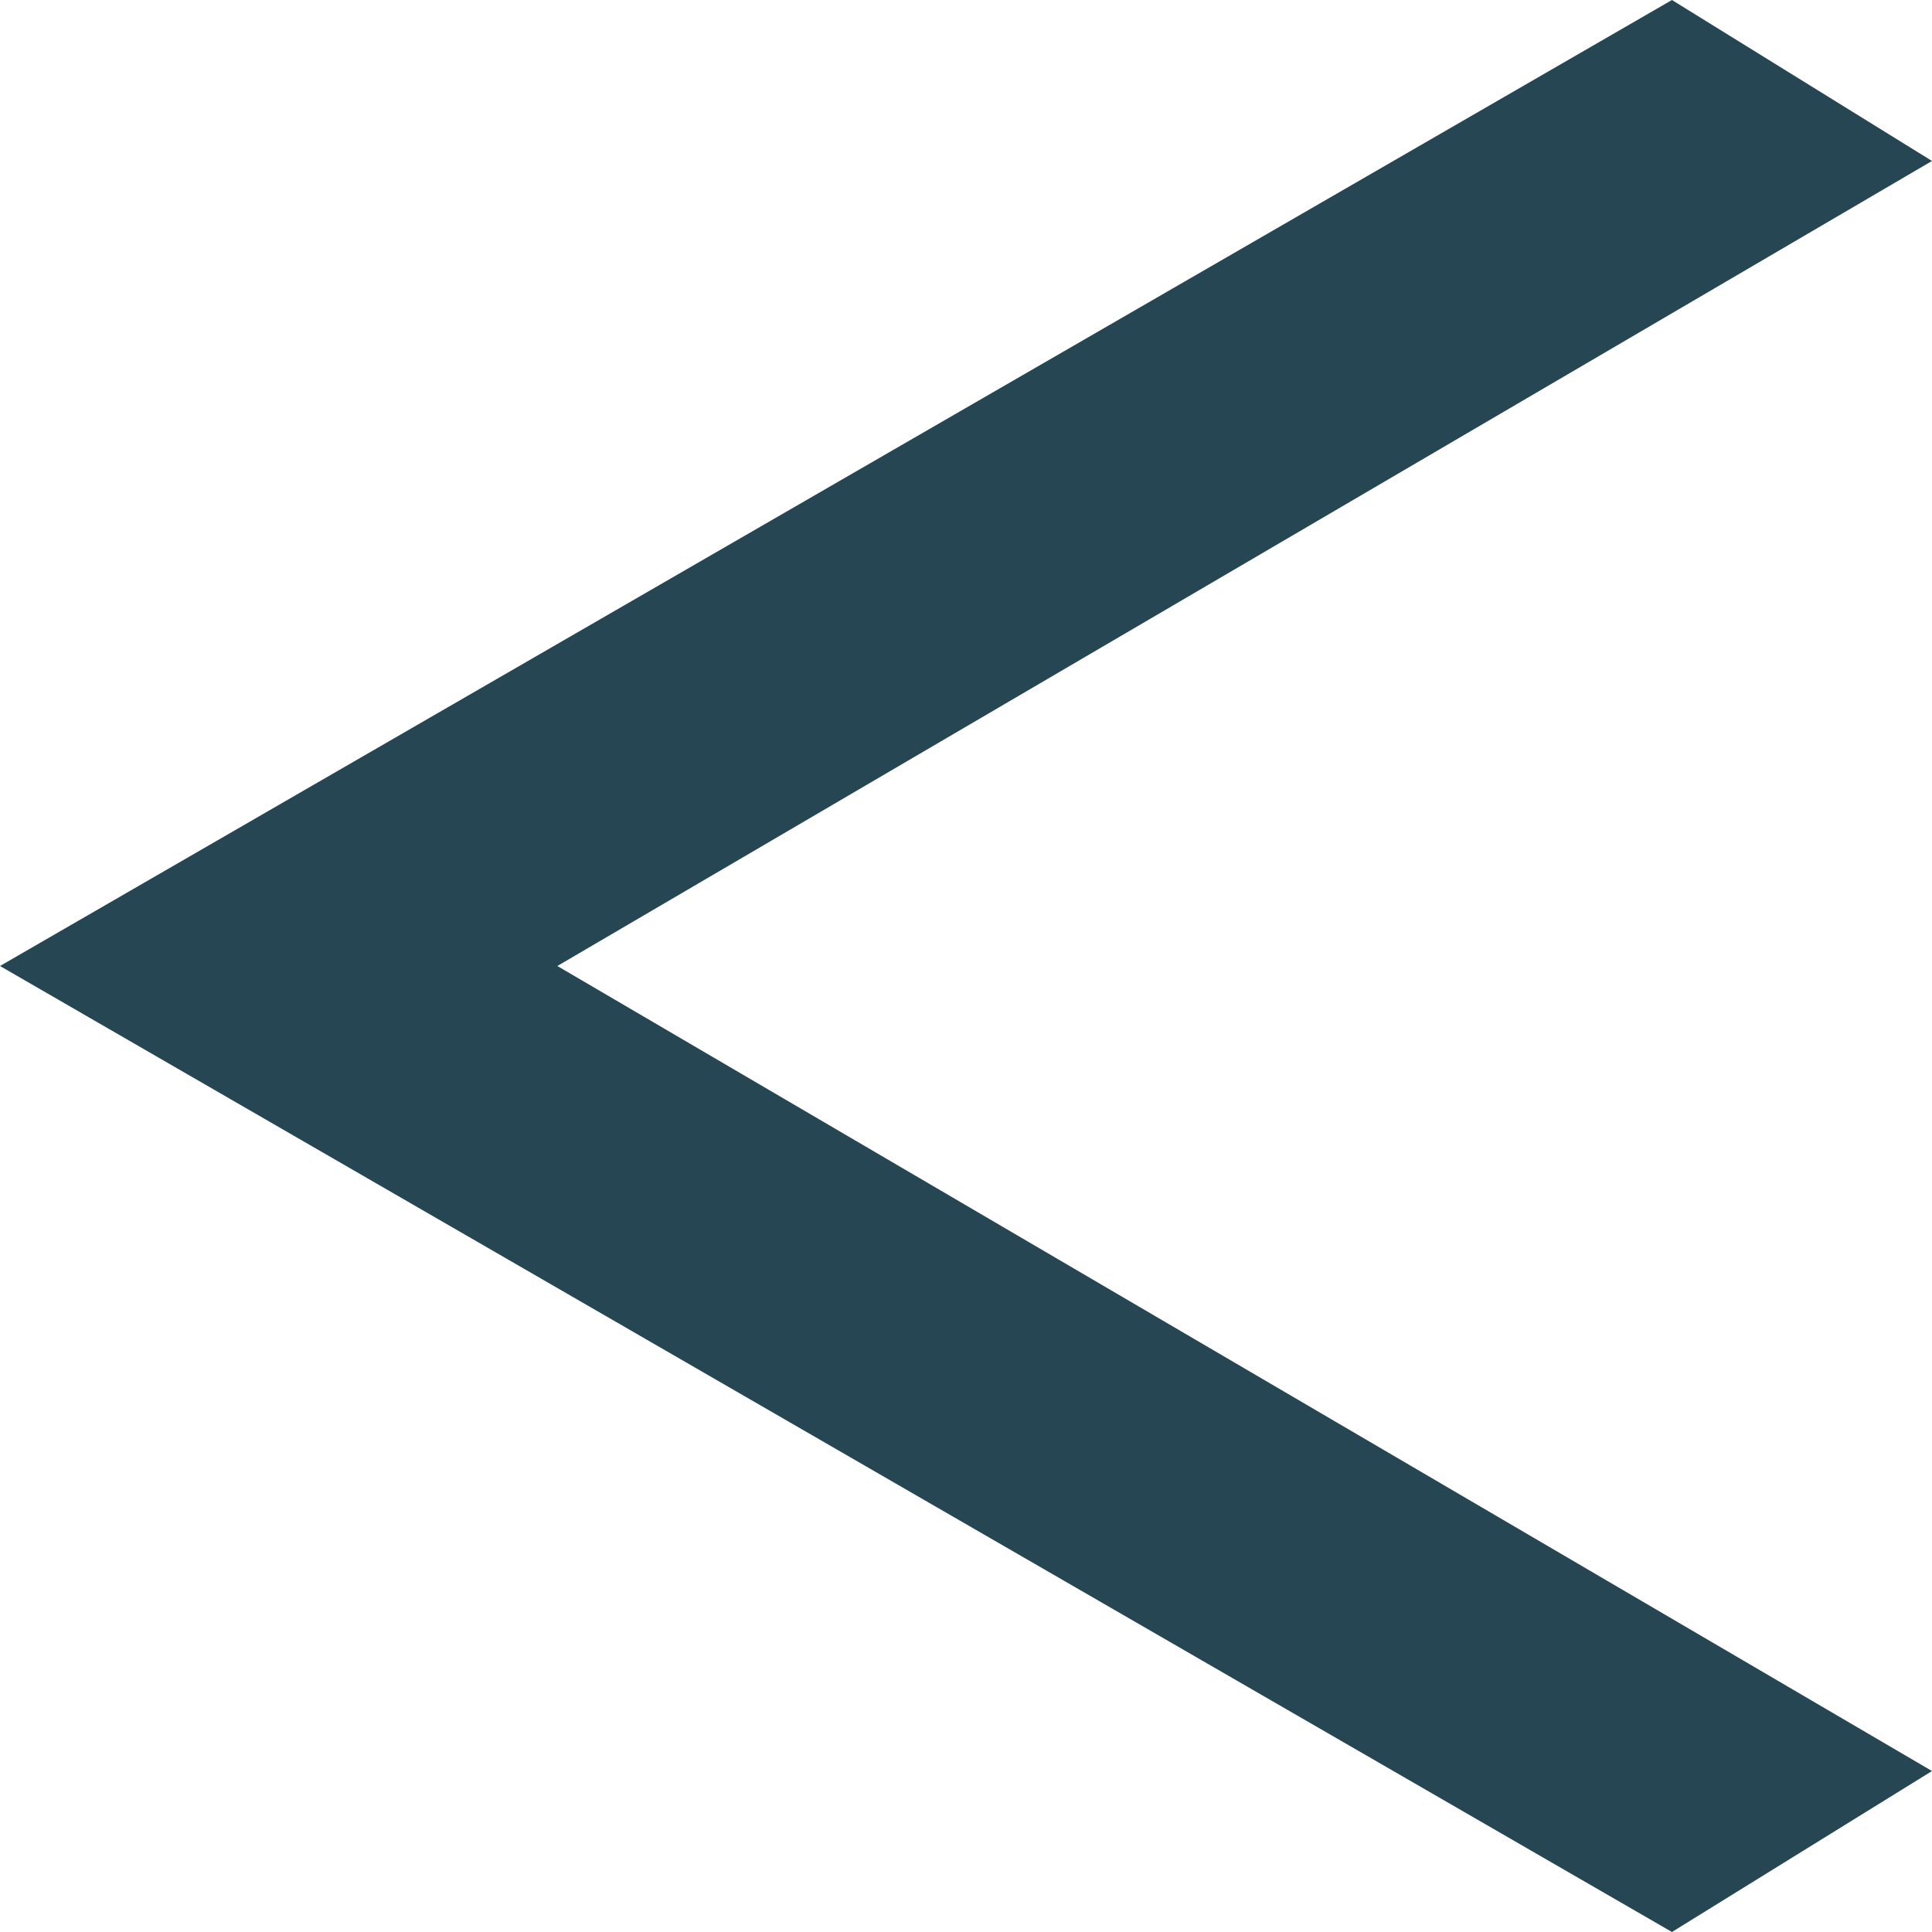
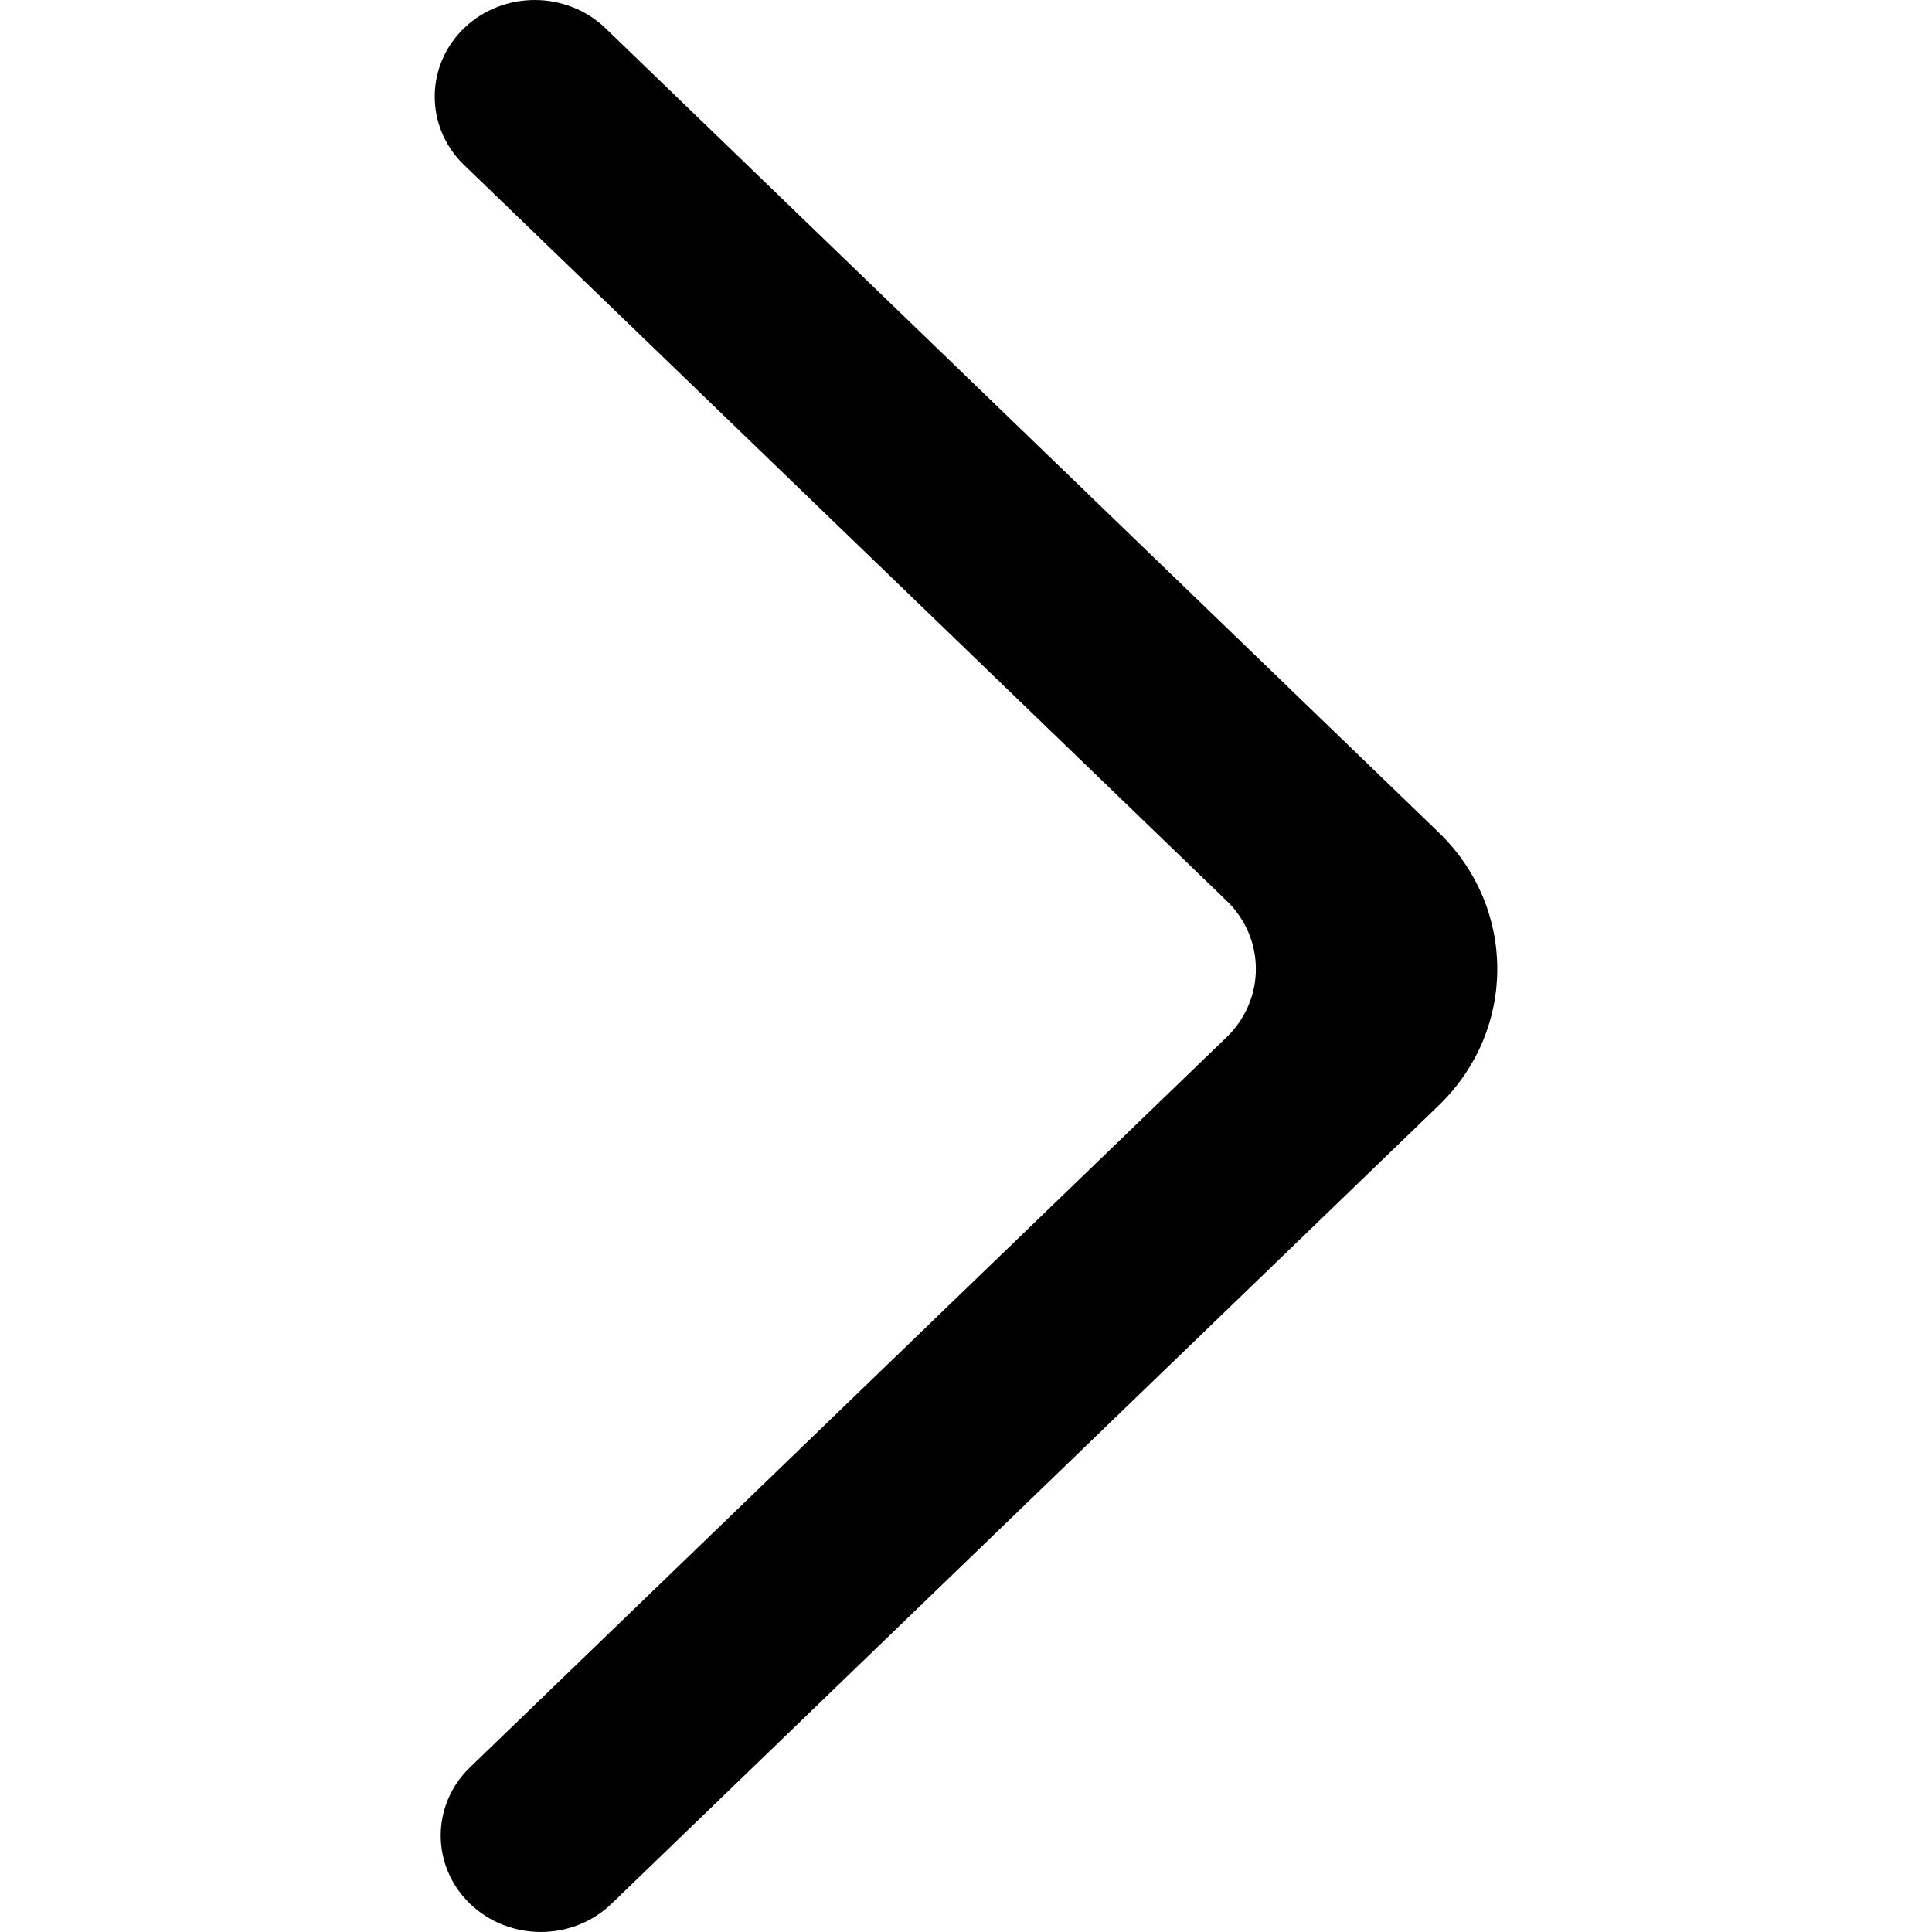
- <svg xmlns="http://www.w3.org/2000/svg" width="25" height="25" viewBox="0 0 25 25" fill="none">
-   <path d="M21.635 0L25 2.083L7.212 12.5L25 22.917L21.635 25L-2.27415e-07 12.5L21.635 0Z" fill="#264653" />
+ <svg xmlns="http://www.w3.org/2000/svg" width="18px" height="18px" viewBox="-4.5 0 20 20" version="1.1">
+   <defs>
+ 
+ </defs>
+   <g id="Page-1" stroke="none" stroke-width="1" fill="none" fill-rule="evenodd">
+     <g id="Dribbble-Light-Preview" transform="translate(-305, -6679)" fill="#000000">
+       <g id="icons" transform="translate(56, 160)">
+         <path d="M249.366,6538.708 L249.366,6538.708 C249.771,6539.097 250.426,6539.097 250.83,6538.708 L259.393,6530.444 C260.202,6529.664 260.202,6528.397 259.393,6527.617 L250.768,6519.292 C250.367,6518.907 249.72,6518.902 249.314,6519.282 L249.314,6519.282 C248.9,6519.671 248.895,6520.312 249.303,6520.707 L257.197,6528.324 C257.602,6528.714 257.602,6529.347 257.197,6529.738 L249.366,6537.295 C248.961,6537.684 248.961,6538.318 249.366,6538.708" id="arrow_right-[#336]">
+ 
+ </path>
+       </g>
+     </g>
+   </g>
</svg>
